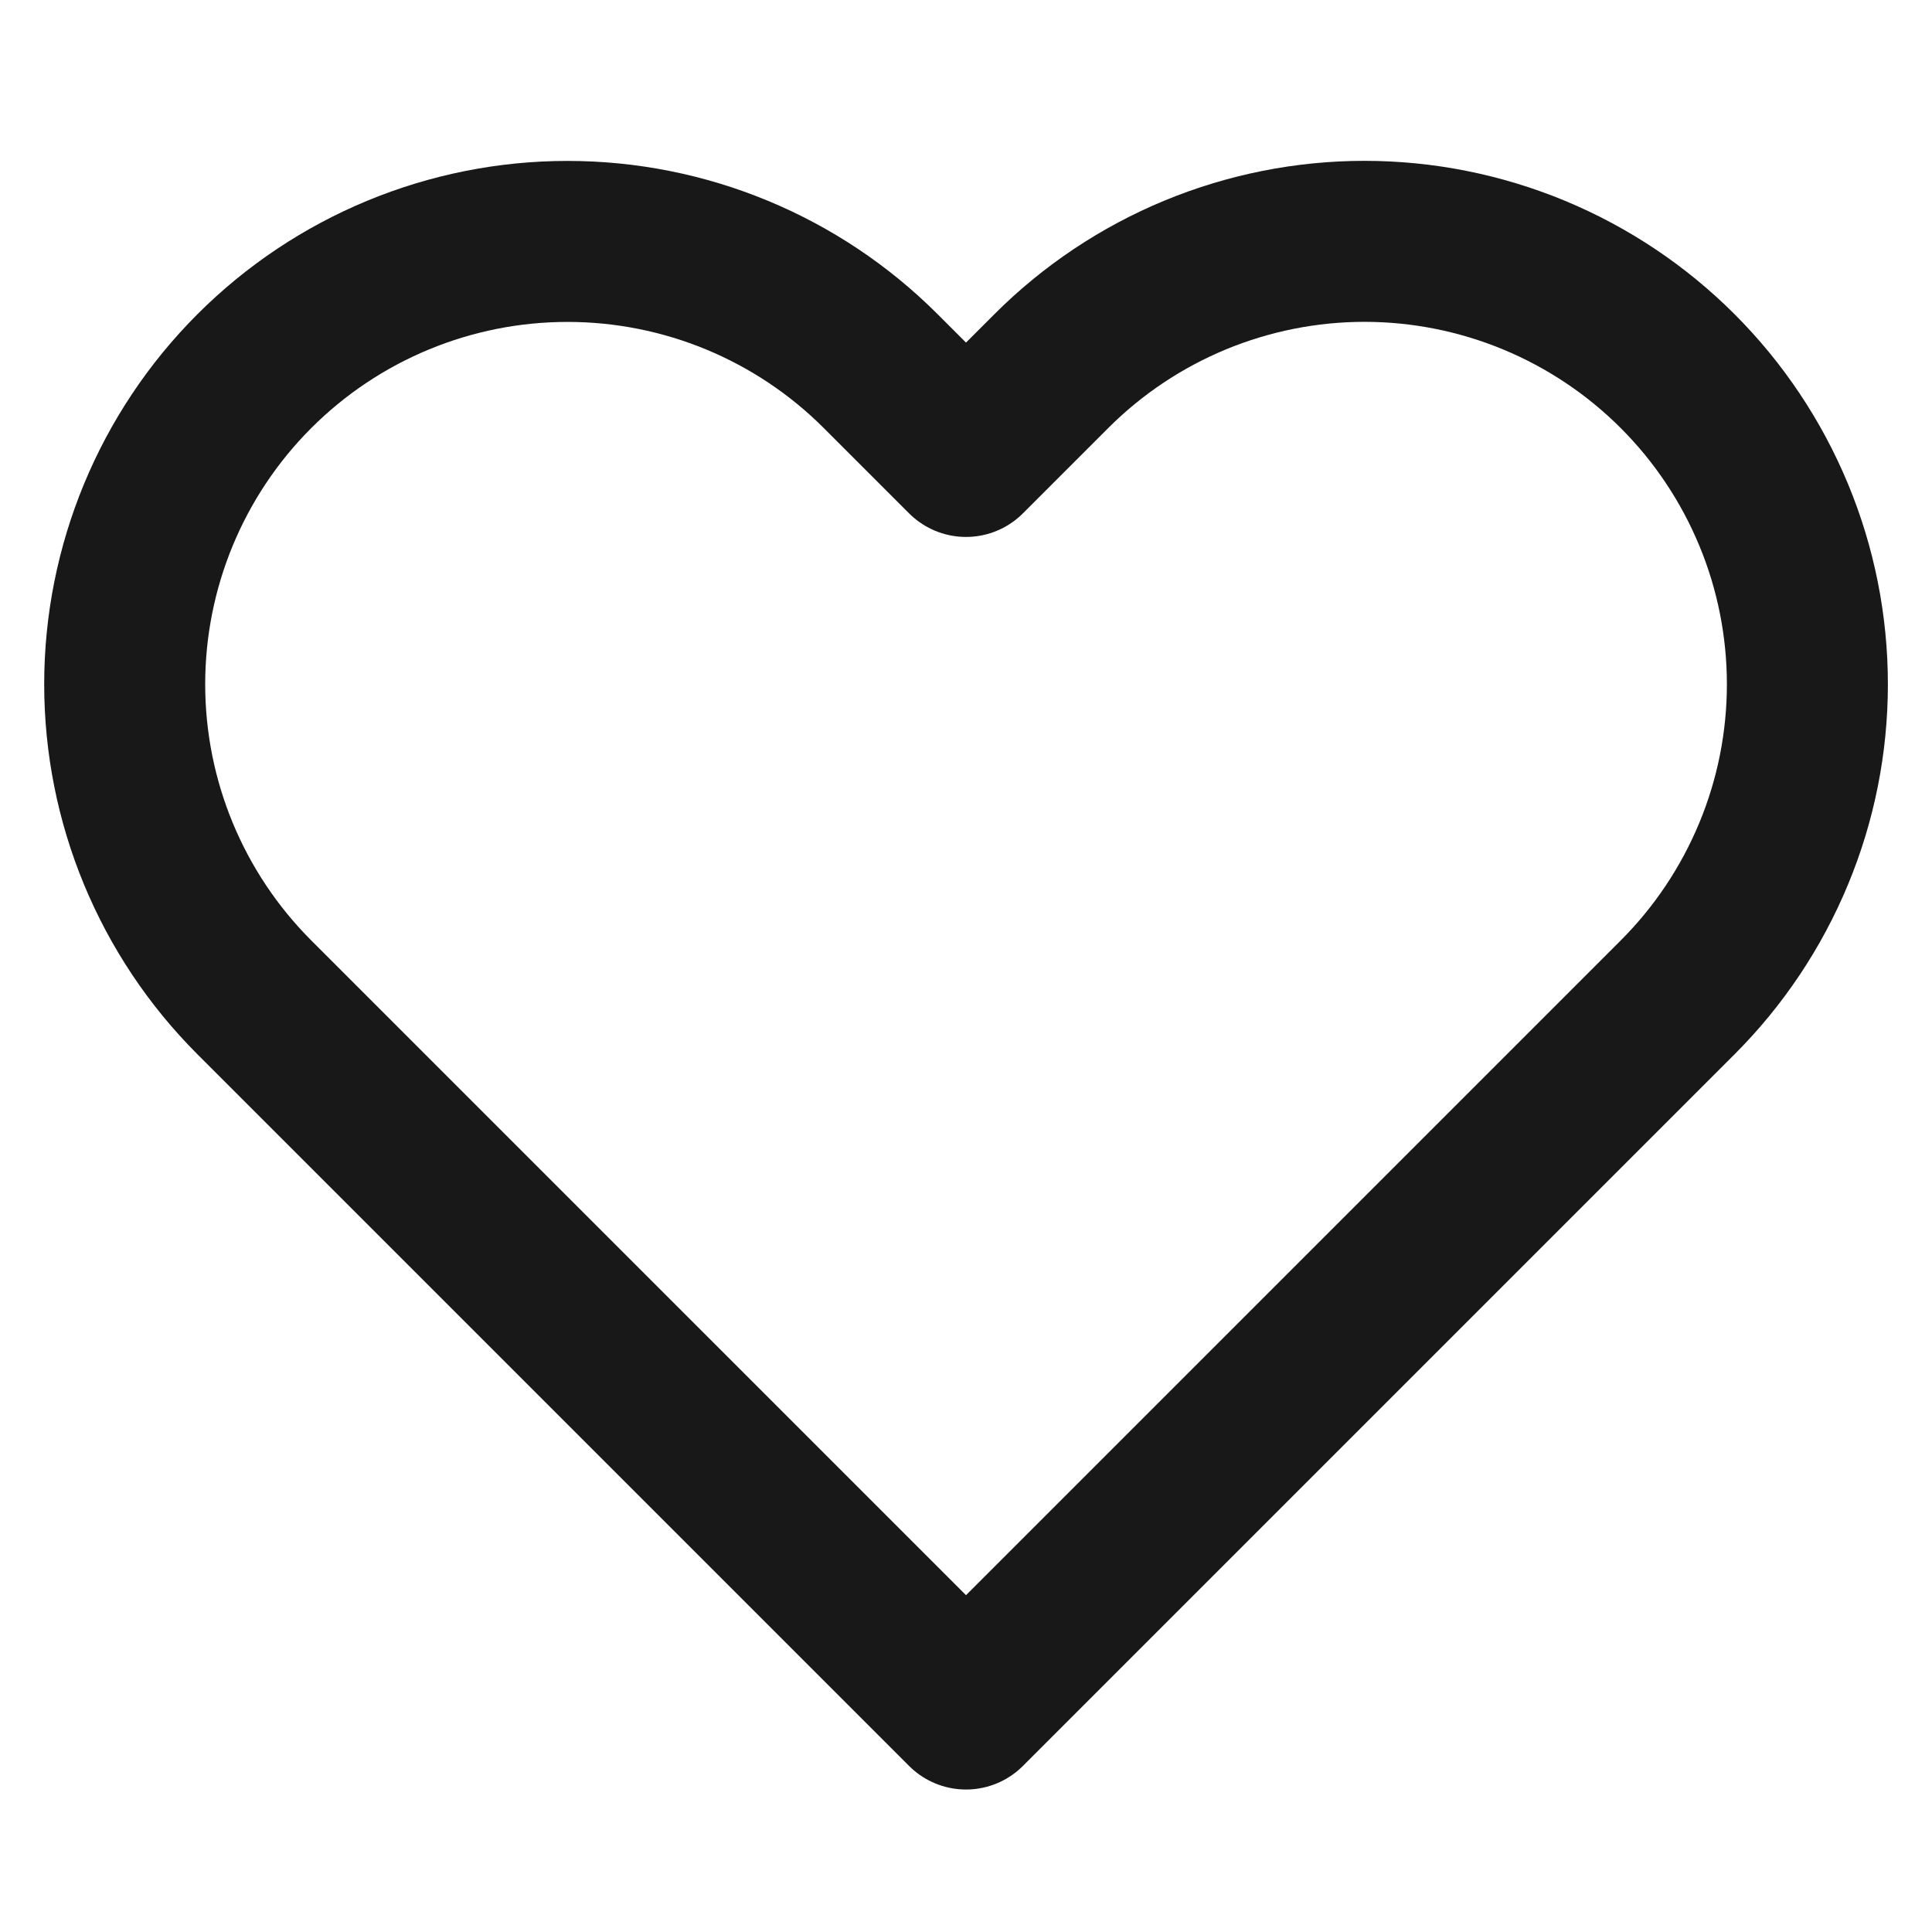
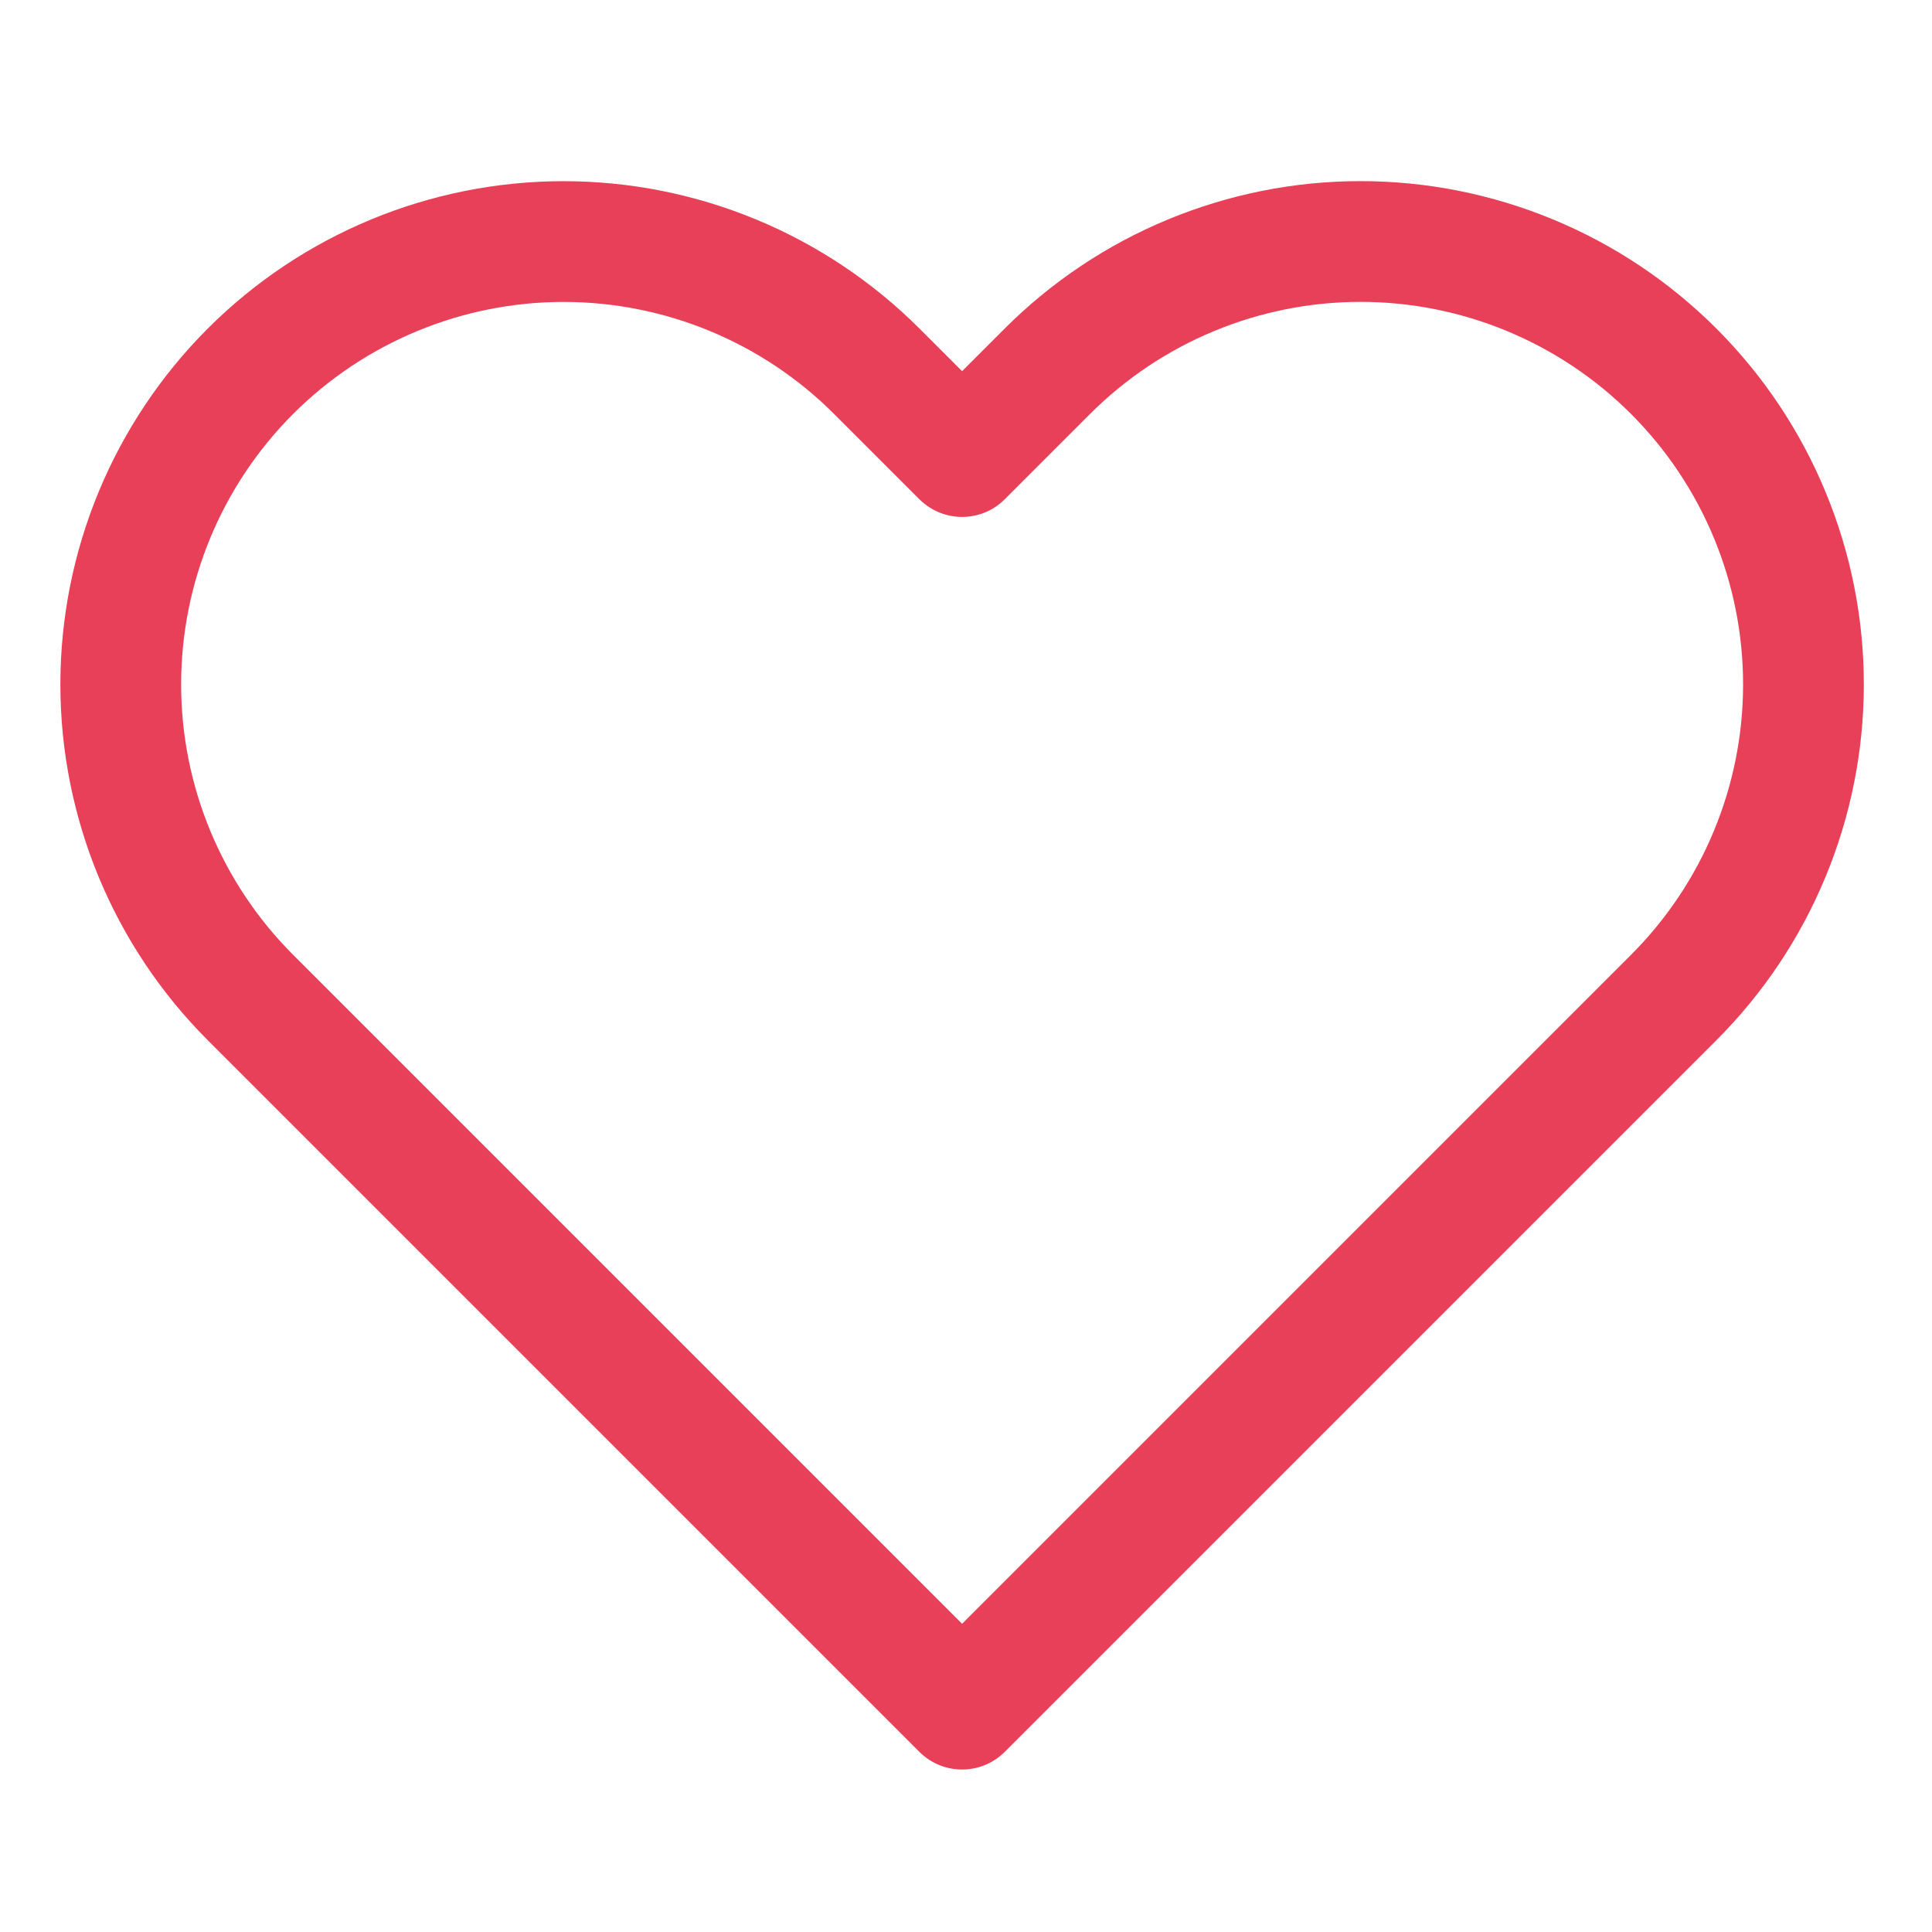
- <svg xmlns="http://www.w3.org/2000/svg" width="24" height="24" viewBox="0 0 24 24" fill="none">
-   <path d="M20.84 4.61C20.329 4.099 19.723 3.694 19.055 3.417C18.388 3.141 17.673 2.998 16.95 2.998C16.228 2.998 15.512 3.141 14.845 3.417C14.177 3.694 13.571 4.099 13.06 4.61L12 5.67L10.94 4.61C9.908 3.578 8.509 2.999 7.05 2.999C5.591 2.999 4.192 3.578 3.16 4.61C2.128 5.642 1.549 7.041 1.549 8.5C1.549 9.959 2.128 11.358 3.16 12.39L4.22 13.45L12 21.23L19.78 13.45L20.84 12.39C21.351 11.879 21.756 11.273 22.033 10.605C22.31 9.938 22.452 9.223 22.452 8.5C22.452 7.778 22.31 7.062 22.033 6.395C21.756 5.727 21.351 5.121 20.84 4.61V4.61Z" stroke="#181818" stroke-width="2" stroke-linecap="round" stroke-linejoin="round" />
+ <svg xmlns="http://www.w3.org/2000/svg" width="32" height="32" viewBox="0 0 32 32" fill="none">
+   <path d="M27.722 6.149C27.041 5.468 26.232 4.927 25.342 4.559C24.452 4.19 23.498 4 22.535 4C21.572 4 20.618 4.19 19.728 4.559C18.838 4.927 18.029 5.468 17.348 6.149L15.935 7.562L14.522 6.149C13.146 4.774 11.28 4.001 9.335 4.001C7.39 4.001 5.524 4.774 4.148 6.149C2.773 7.525 2 9.39 2 11.336C2 13.281 2.773 15.147 4.148 16.522L5.562 17.936L15.935 28.309L26.308 17.936L27.722 16.522C28.403 15.841 28.944 15.033 29.312 14.143C29.681 13.253 29.871 12.299 29.871 11.336C29.871 10.373 29.681 9.419 29.312 8.529C28.944 7.639 28.403 6.83 27.722 6.149Z" stroke="#E84058" stroke-width="2" stroke-linecap="round" stroke-linejoin="round" />
</svg>
